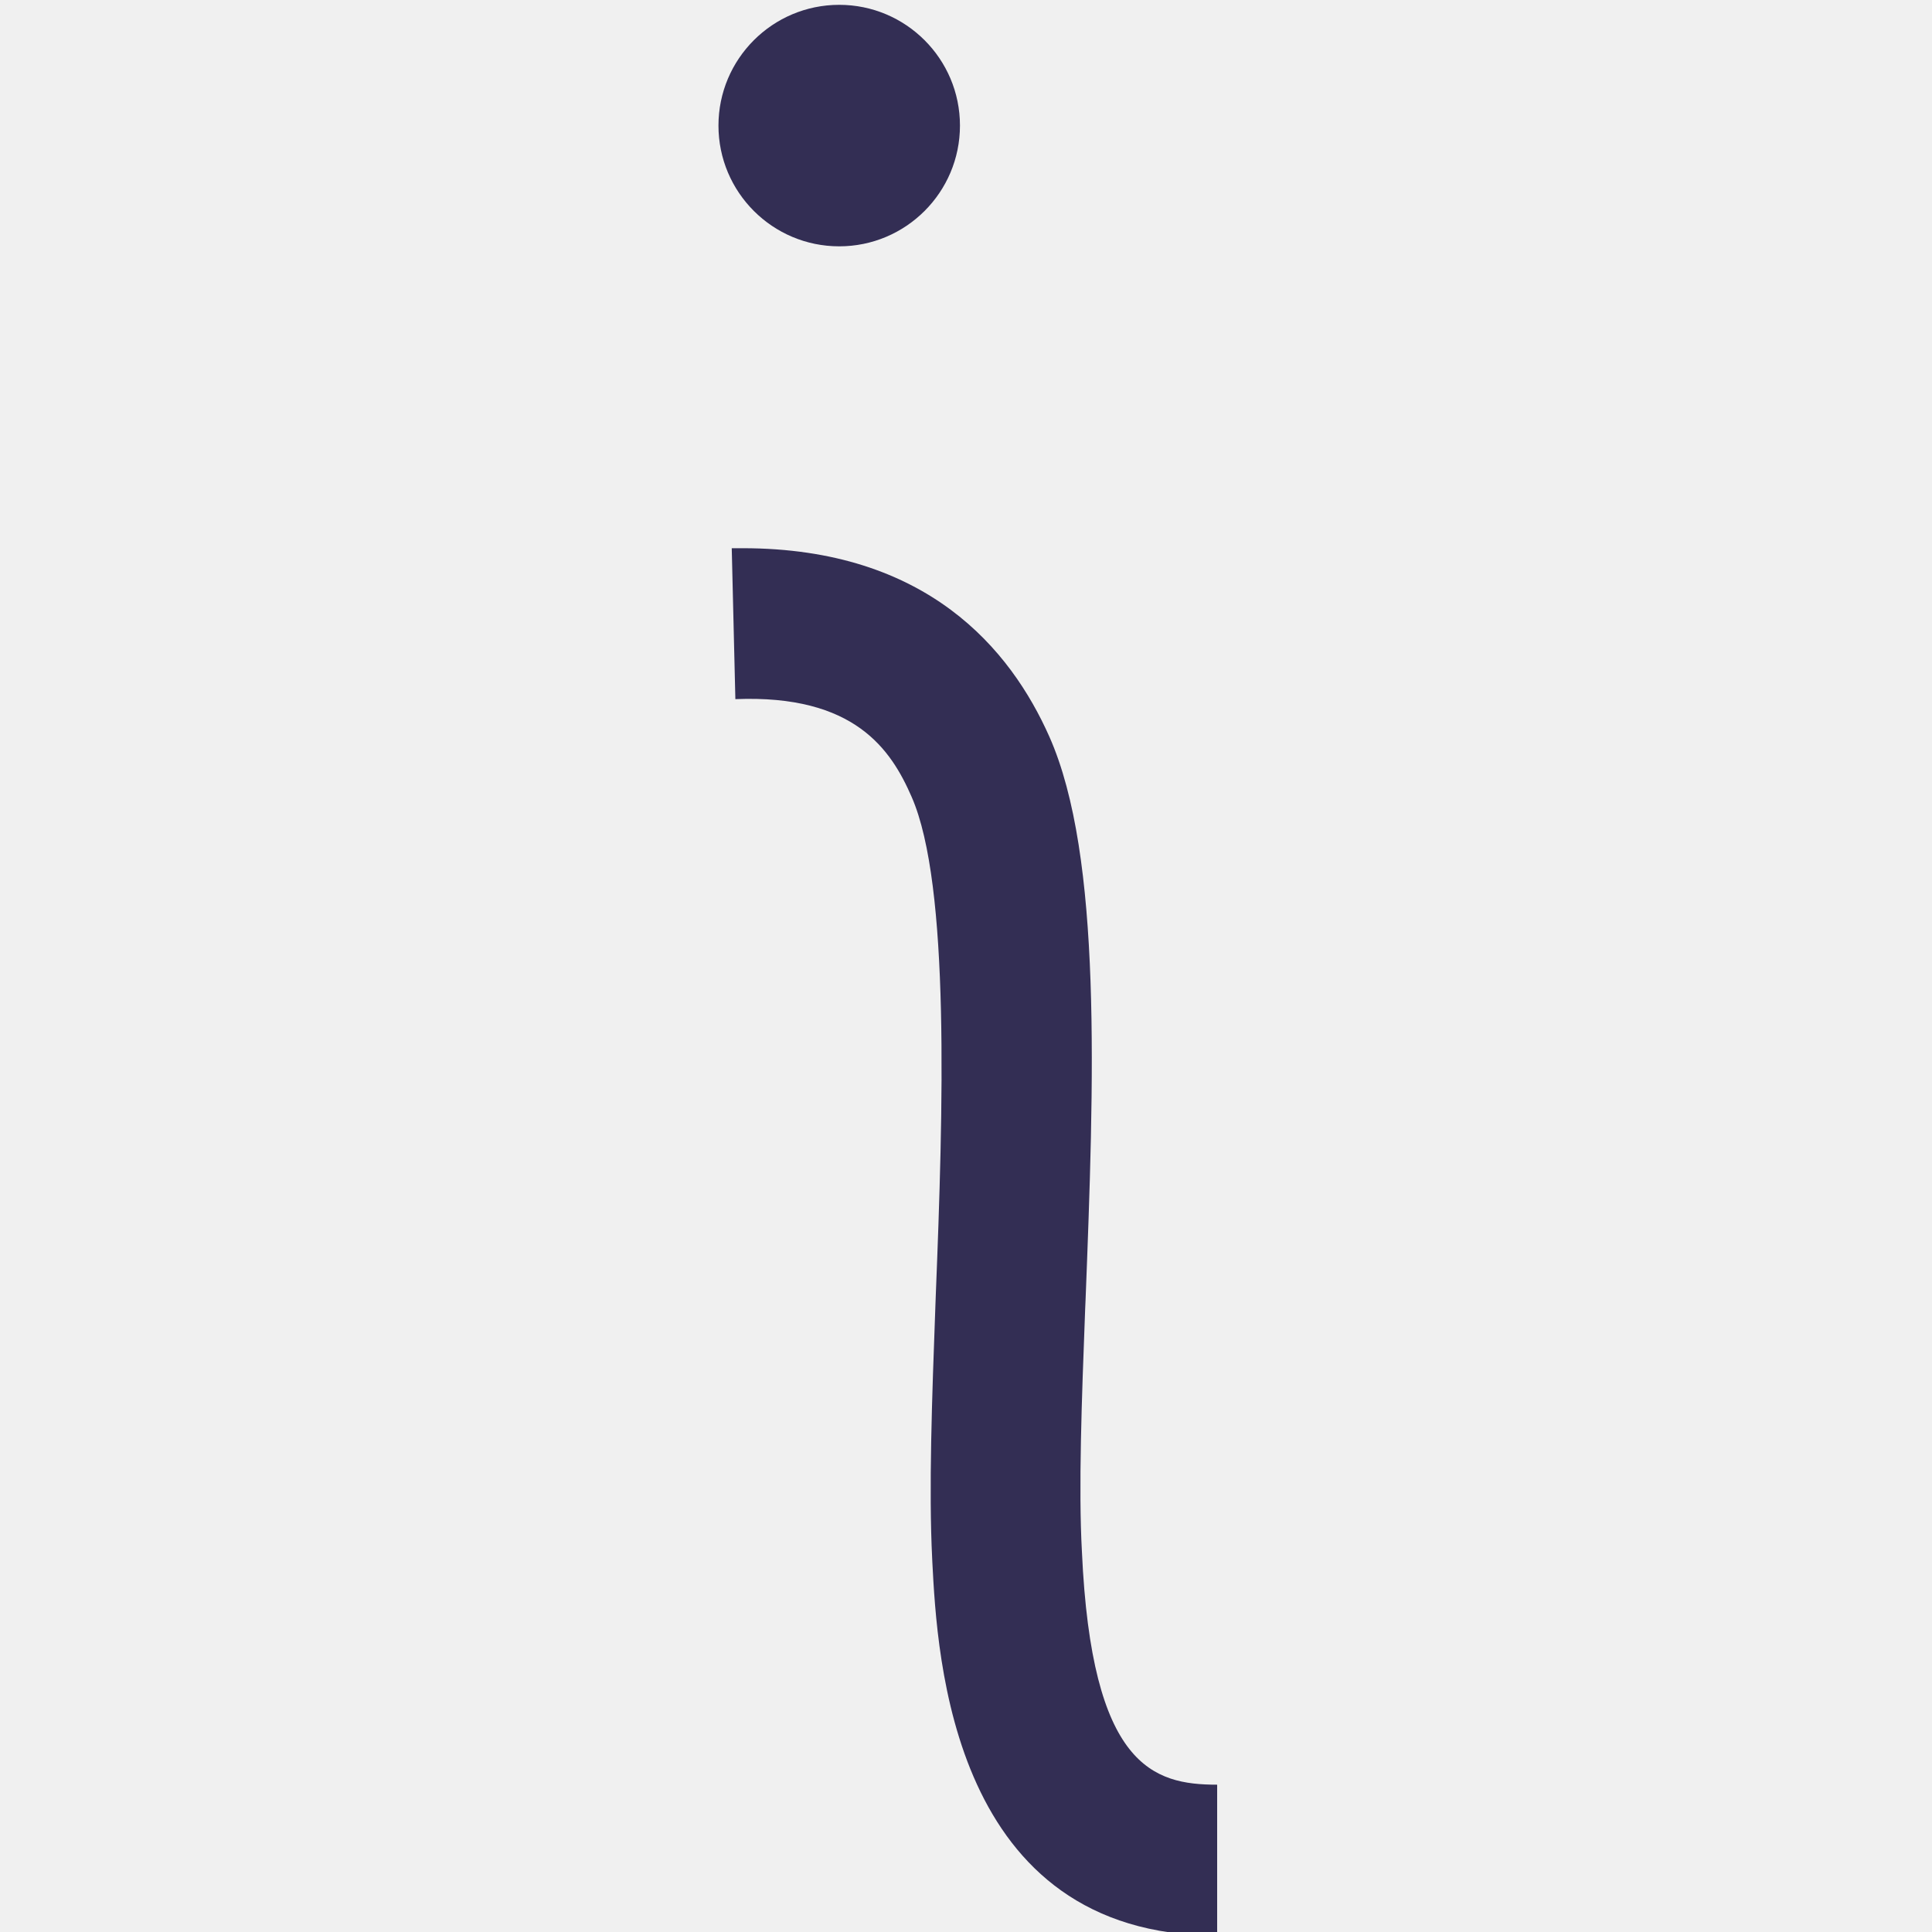
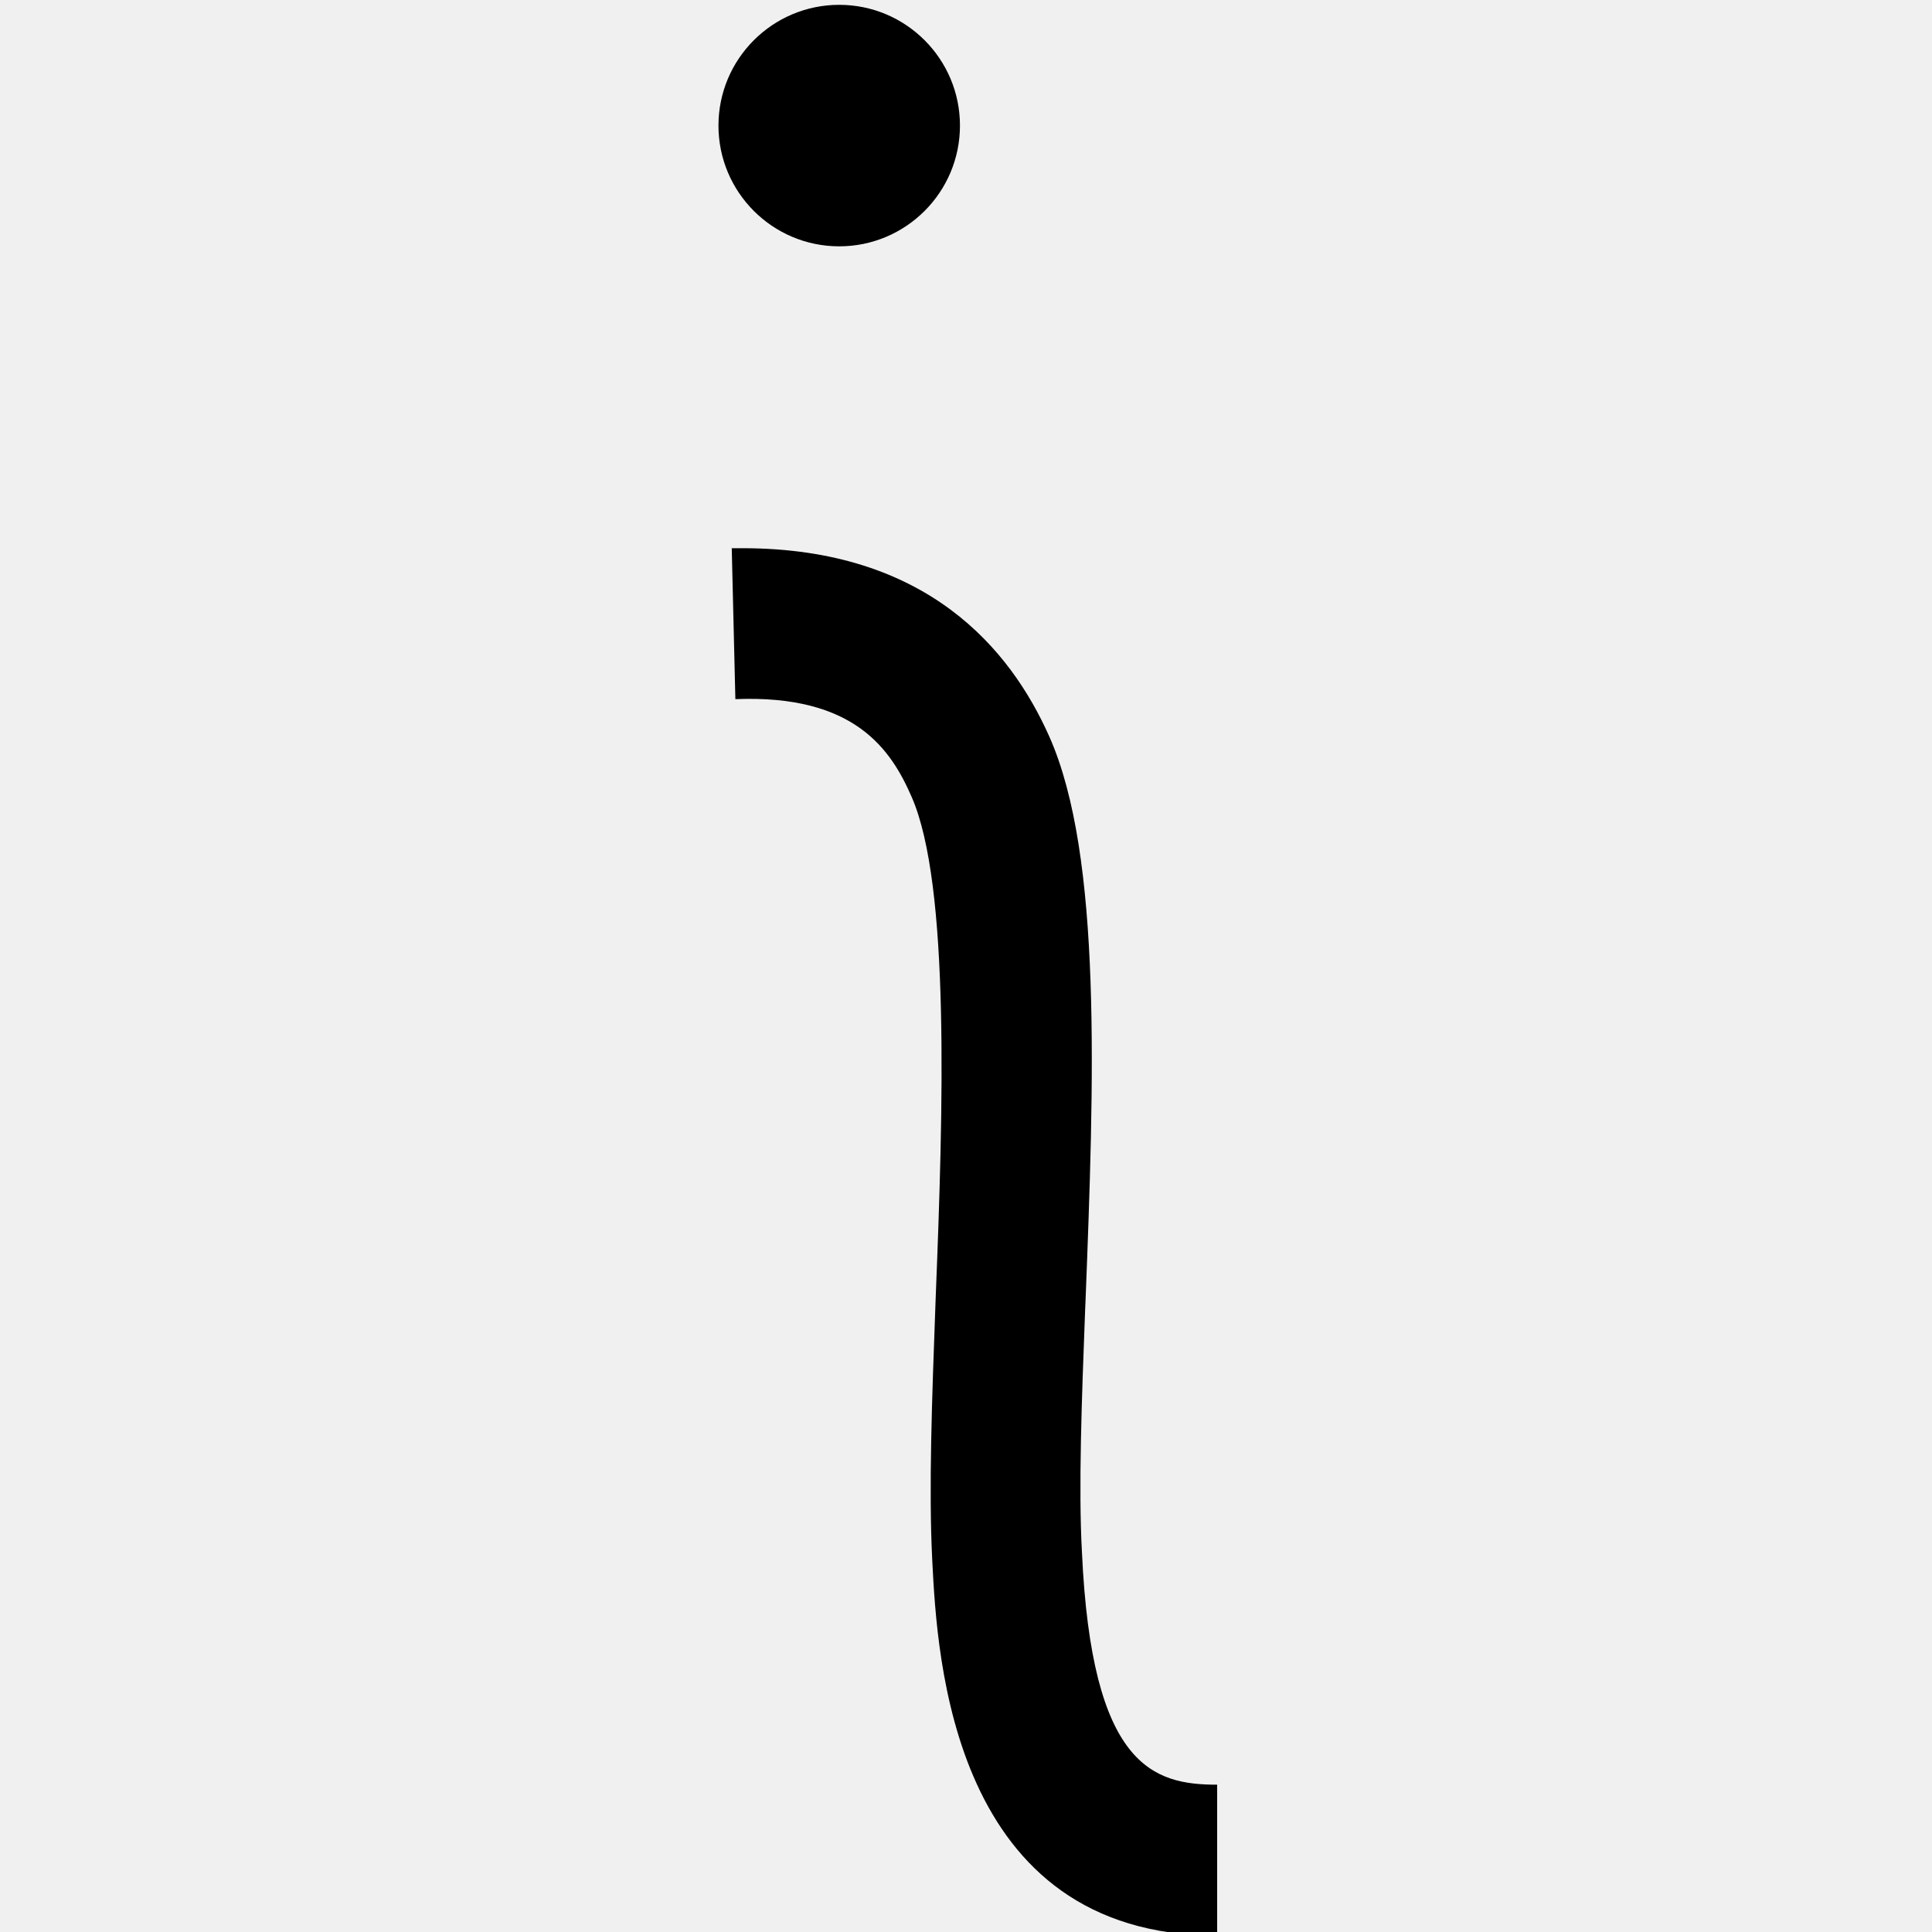
<svg xmlns="http://www.w3.org/2000/svg" viewBox="0 0 16 16" fill="none">
  <mask id="mask0" mask-type="alpha" maskUnits="userSpaceOnUse" x="5" y="0" width="6" height="17">
    <path fill-rule="evenodd" clip-rule="evenodd" d="M7.95 1.04C7.95 1.592 7.502 2.04 6.95 2.04C6.398 2.04 5.95 1.592 5.95 1.04C5.95 0.488 6.398 0.04 6.95 0.04C7.502 0.04 7.95 0.488 7.95 1.04ZM7.747 10.801C7.718 11.591 7.691 12.33 7.72 12.91L7.721 12.933C7.762 13.725 7.881 16.03 10.08 16.03V14.78C9.55 14.78 9.04 14.63 8.96 12.85C8.931 12.325 8.958 11.602 8.987 10.837L8.99 10.77C9.06 8.96 9.13 7.09 8.69 6.1C8.37 5.38 7.68 4.54 6.15 4.54H6.06L6.09 5.79C7.08 5.75 7.38 6.21 7.55 6.6C7.87 7.33 7.81 9.21 7.75 10.72C7.749 10.747 7.748 10.774 7.747 10.801Z" fill="white" />
  </mask>
  <g mask="url(#mask0)">
-     <rect width="16" height="16" fill="#332E54" />
+     <rect width="16" height="16" fill="currentColor" />
  </g>
</svg>
